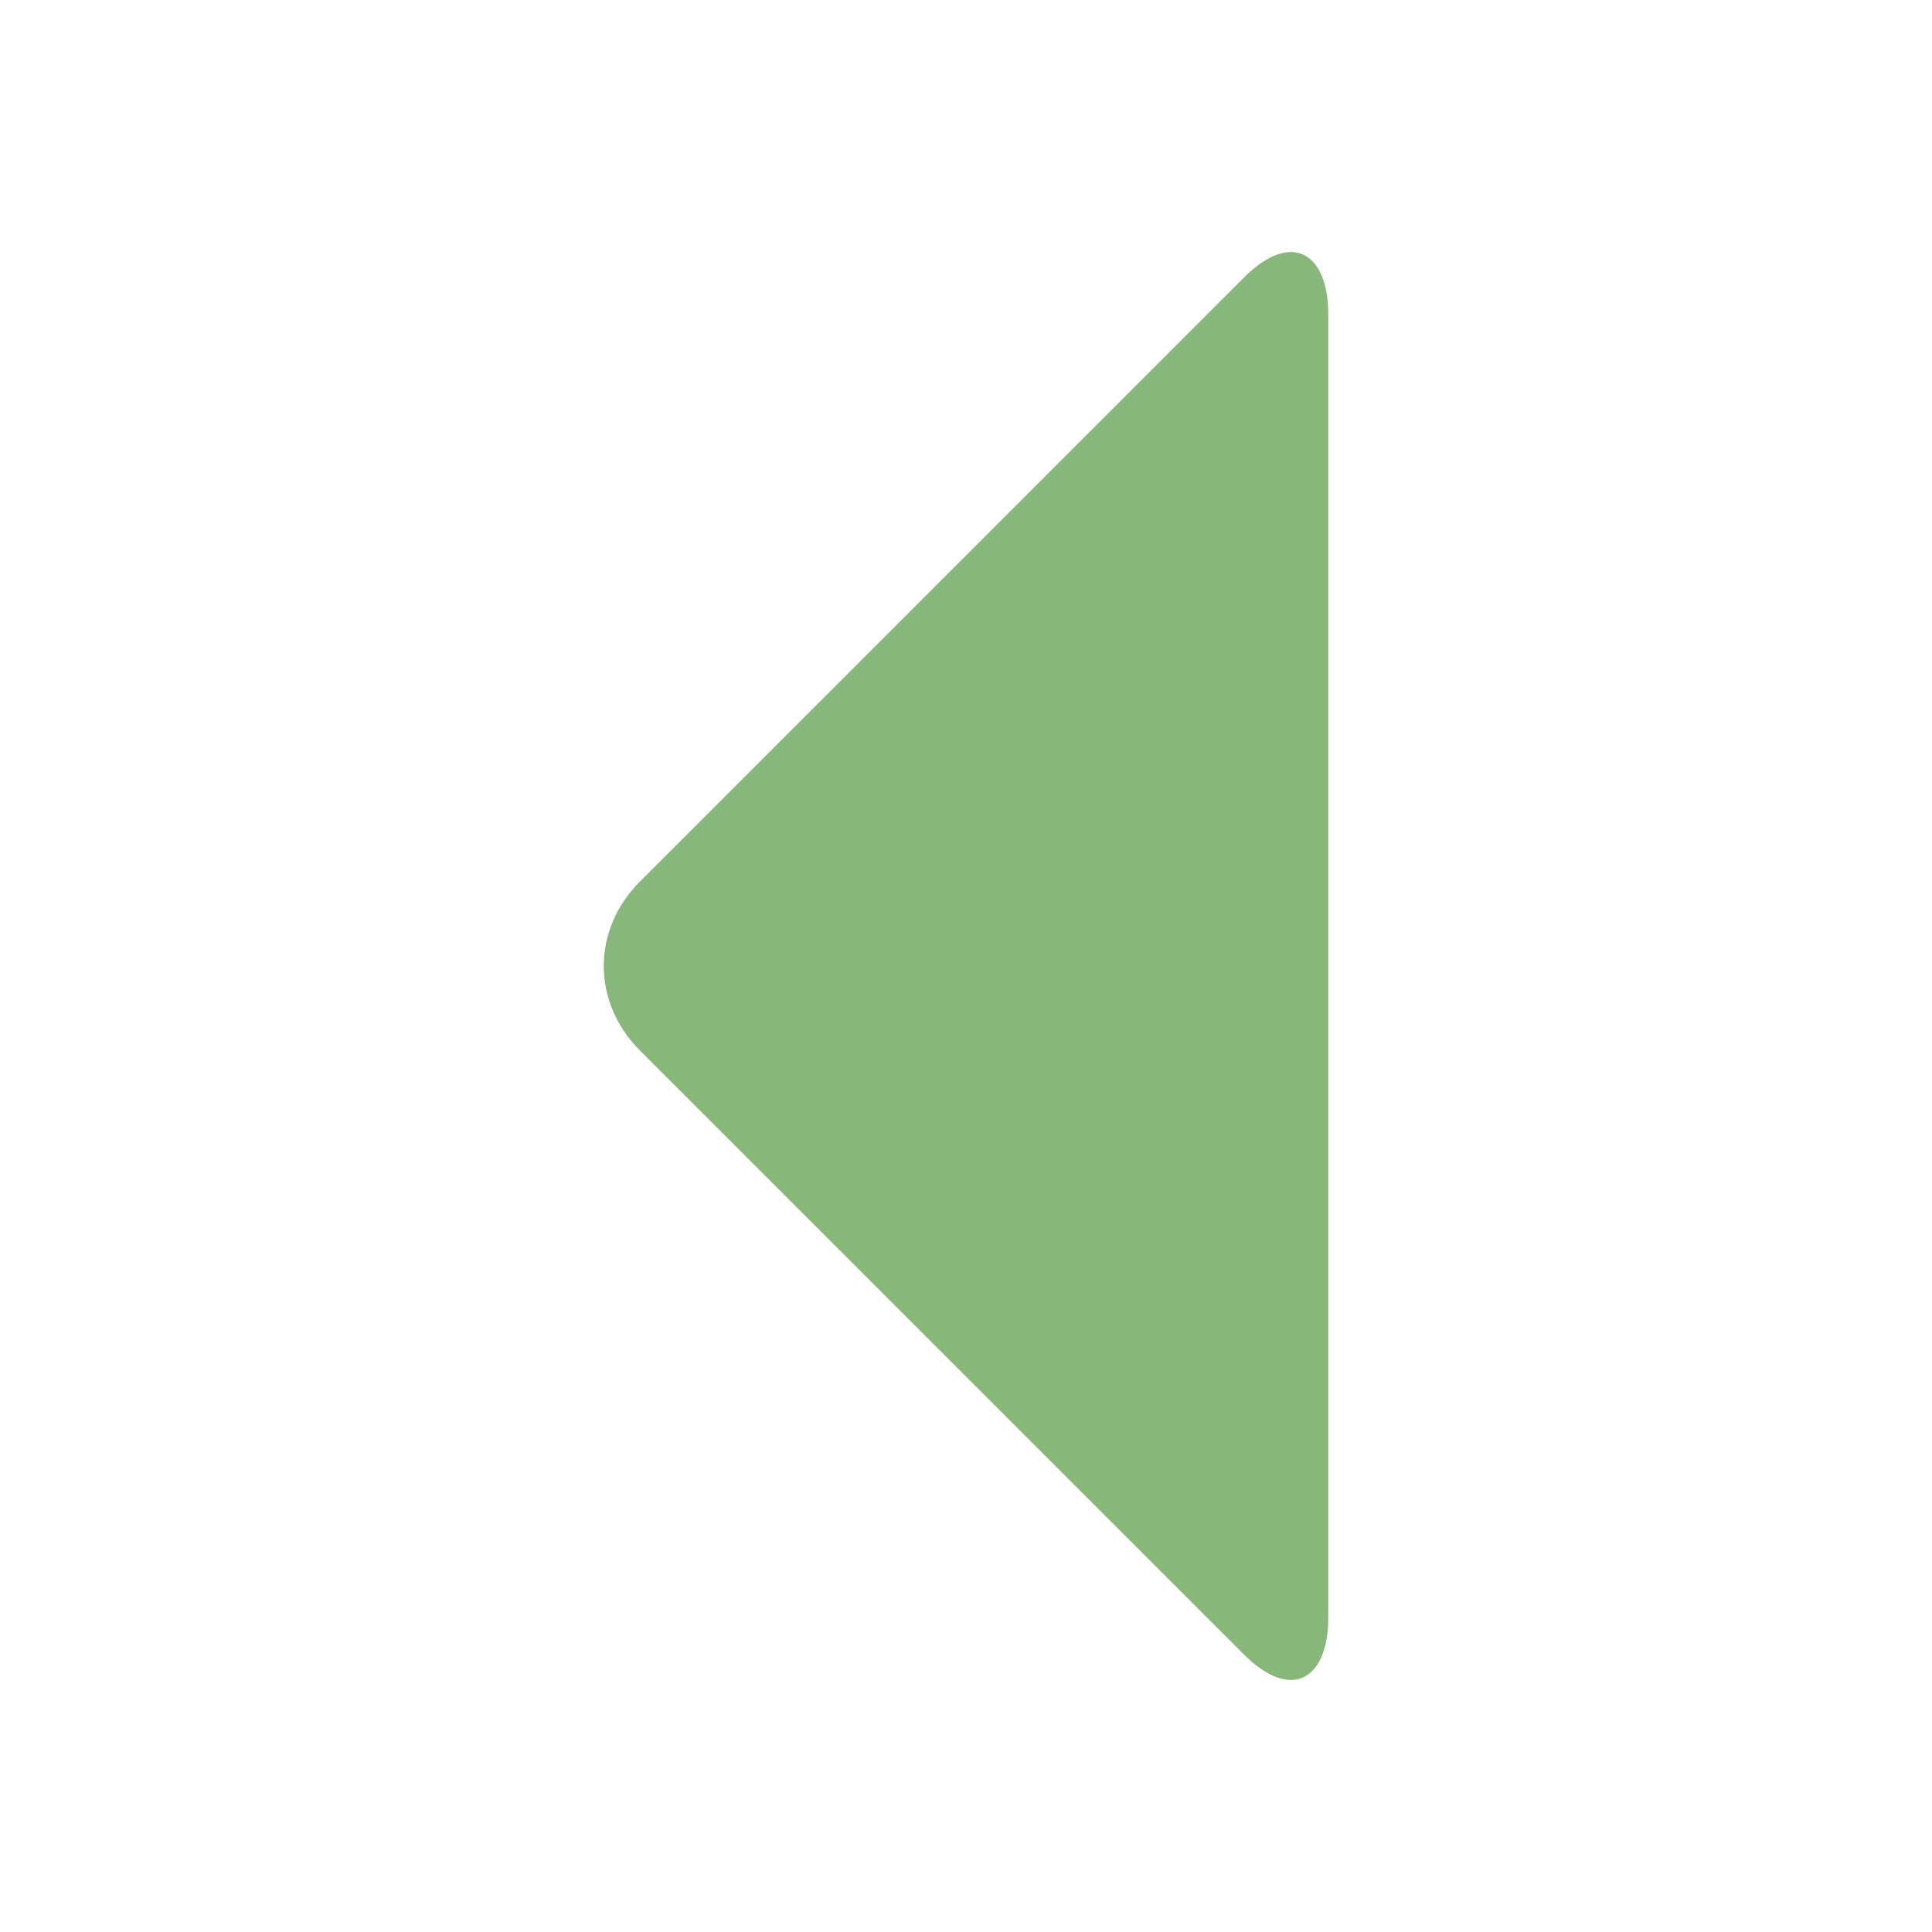
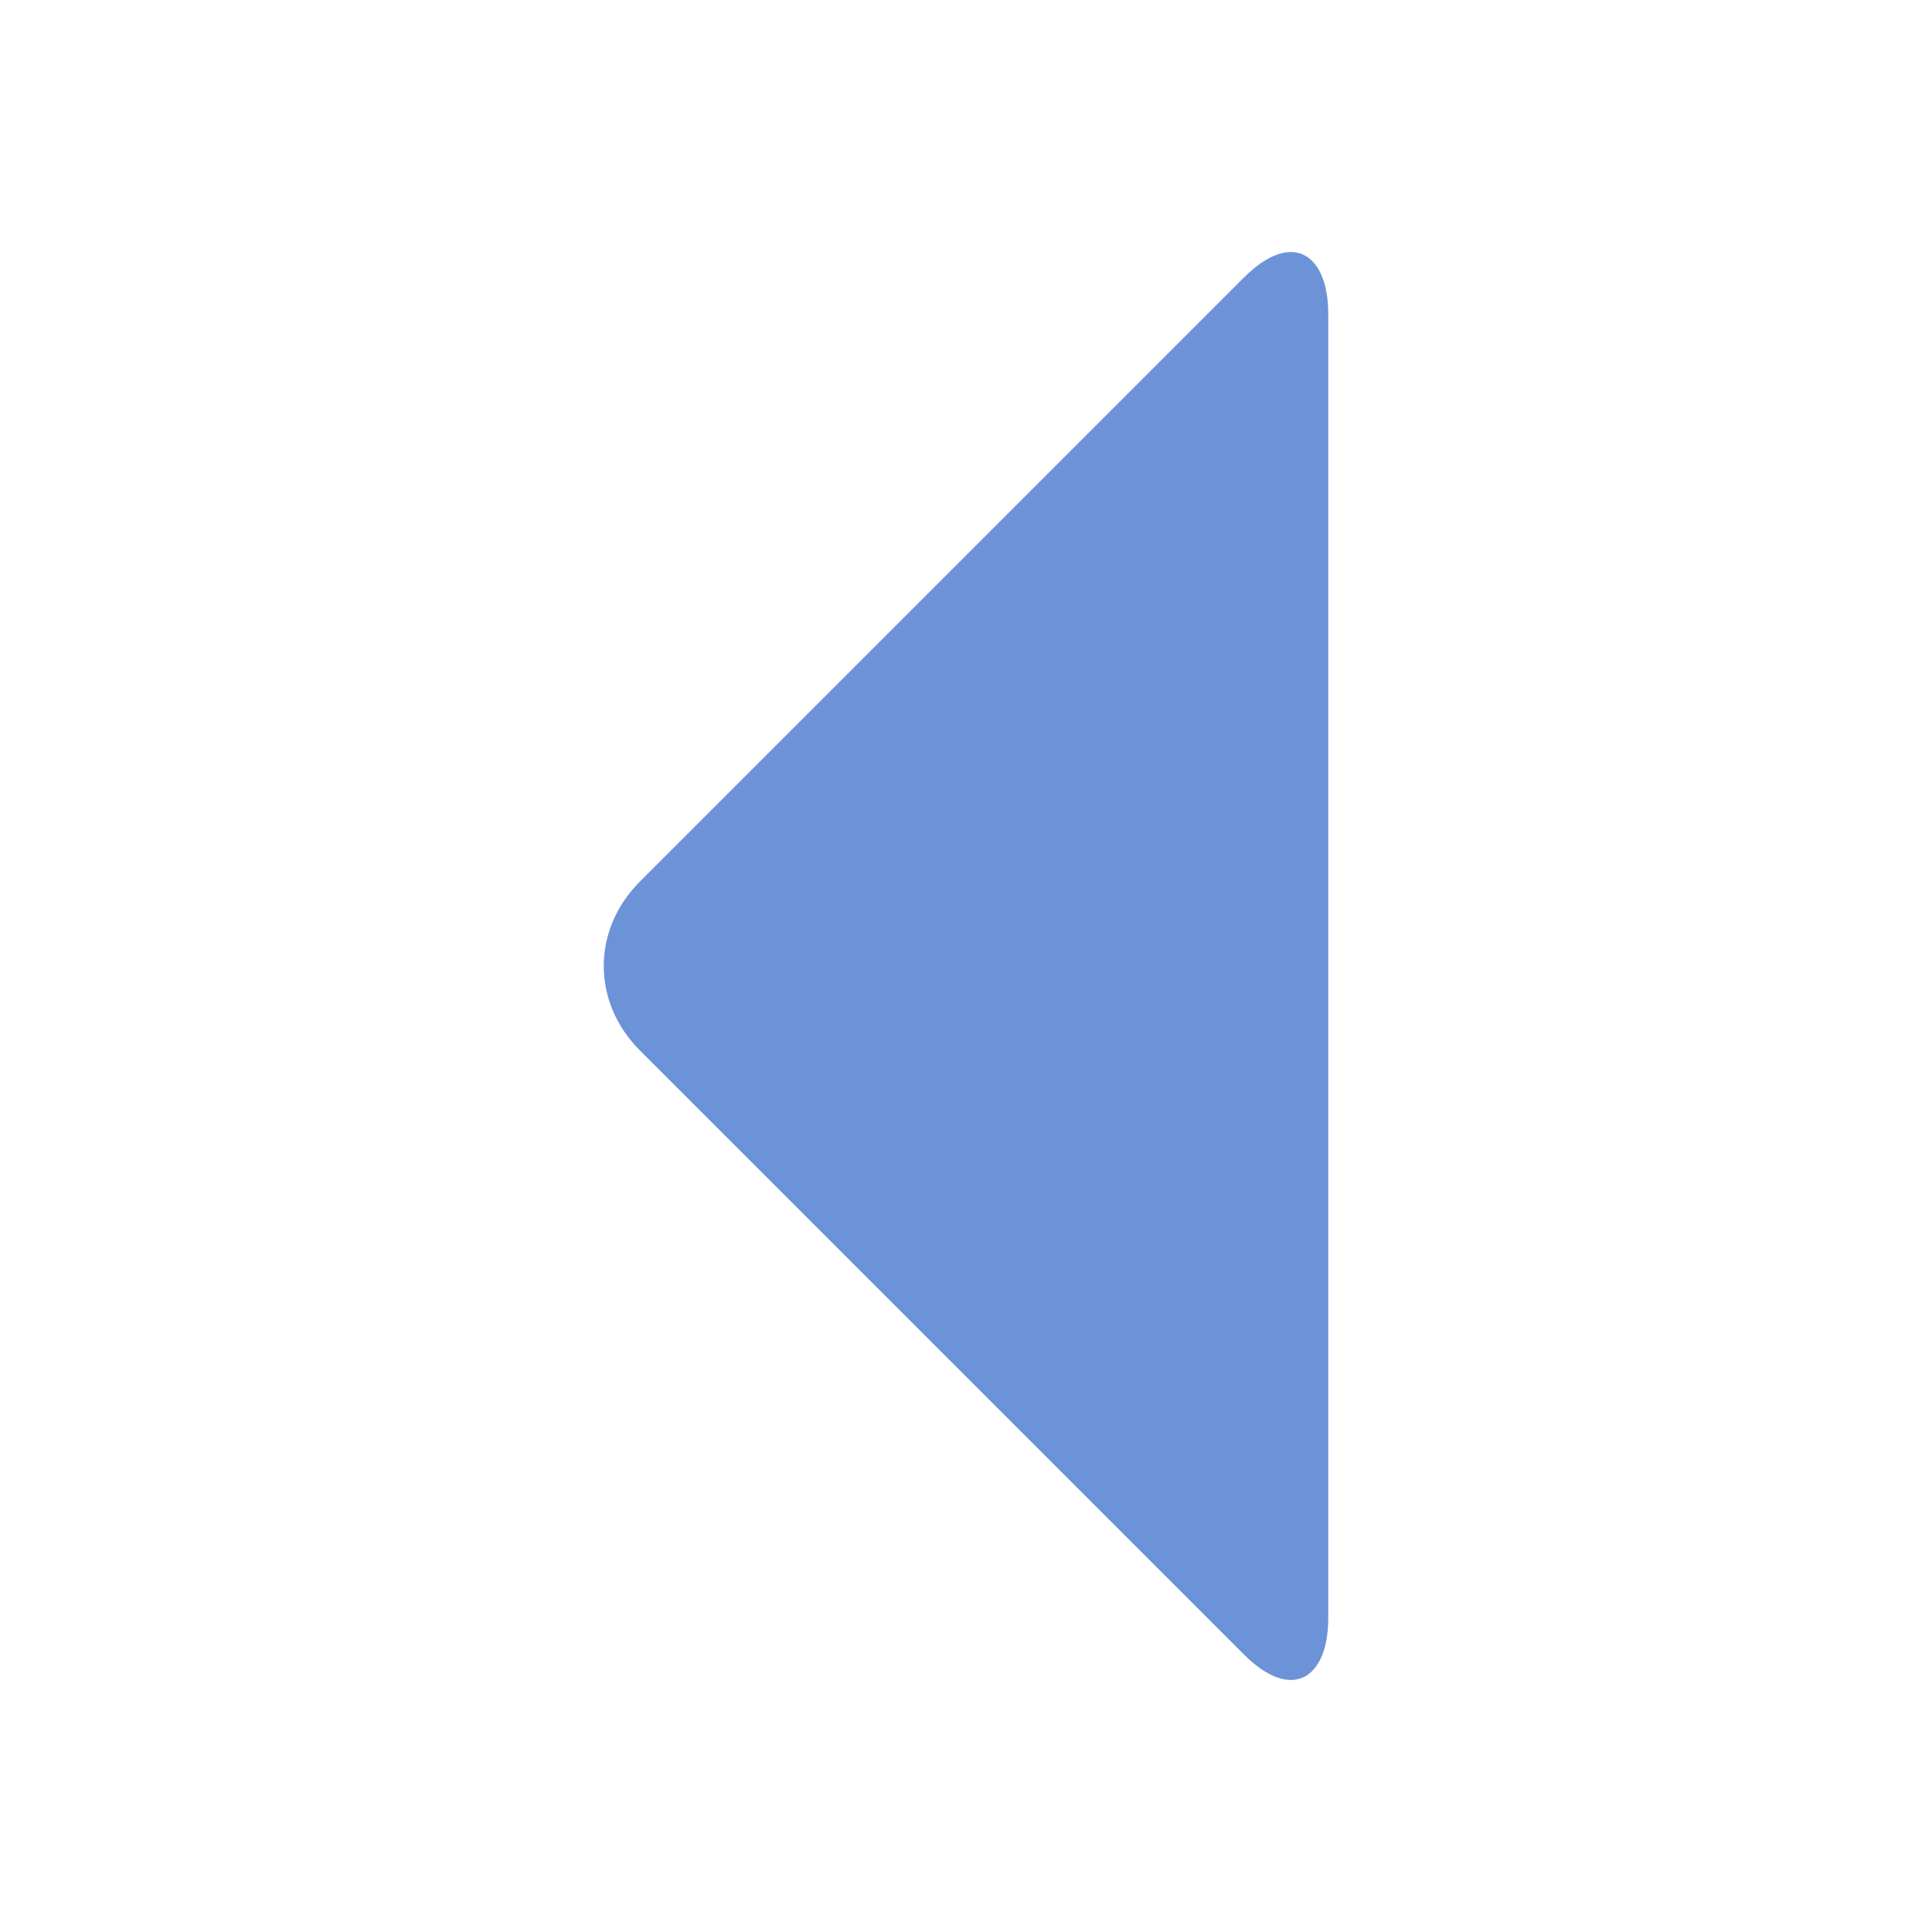
<svg xmlns="http://www.w3.org/2000/svg" width="16" height="16" viewBox="-5 -2.1 16 16" preserveAspectRatio="xMinYMid meet" overflow="visible" enable-background="new -5 -2.1 16 16">
-   <path d="M5.3.2c.4-.4.7-.2.7.3v10.8c0 .5-.3.7-.7.3l-5-5c-.4-.4-.4-1 0-1.4l5-5z" fill="#88b77b" />
+   <path d="M5.3.2c.4-.4.7-.2.7.3v10.8c0 .5-.3.7-.7.3l-5-5c-.4-.4-.4-1 0-1.4l5-5z" fill="#6c92d8" />
</svg>
